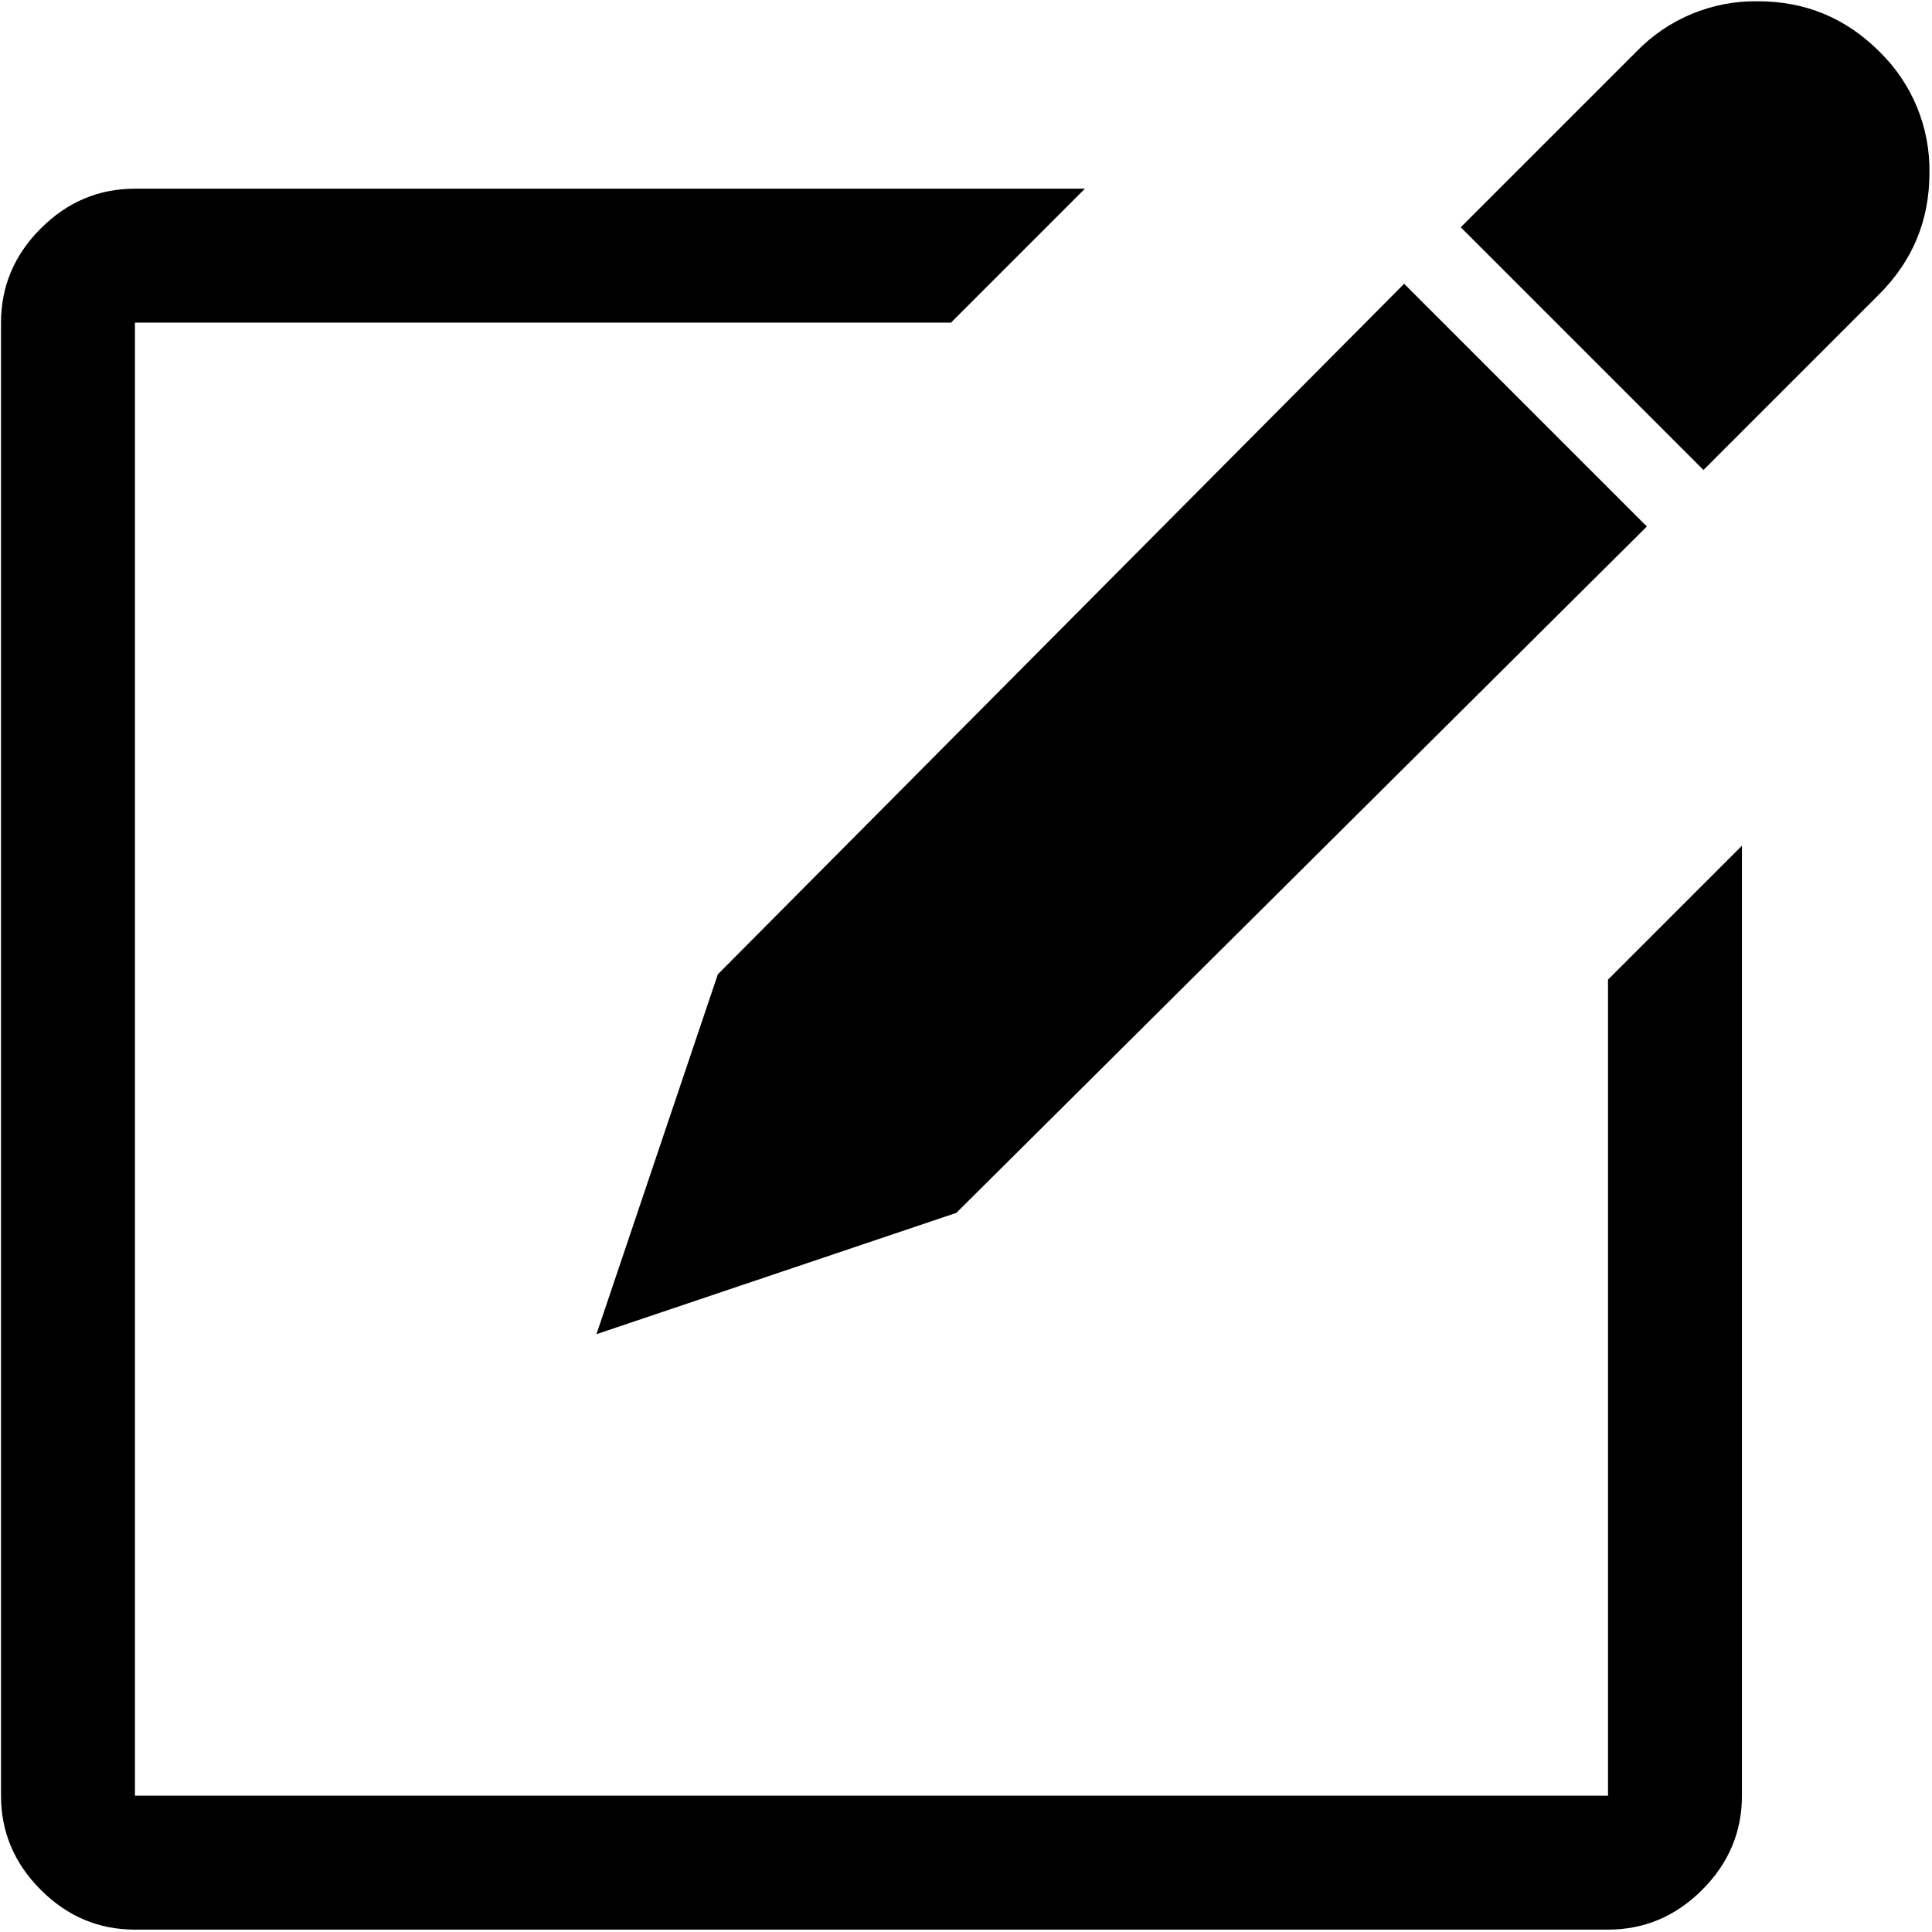
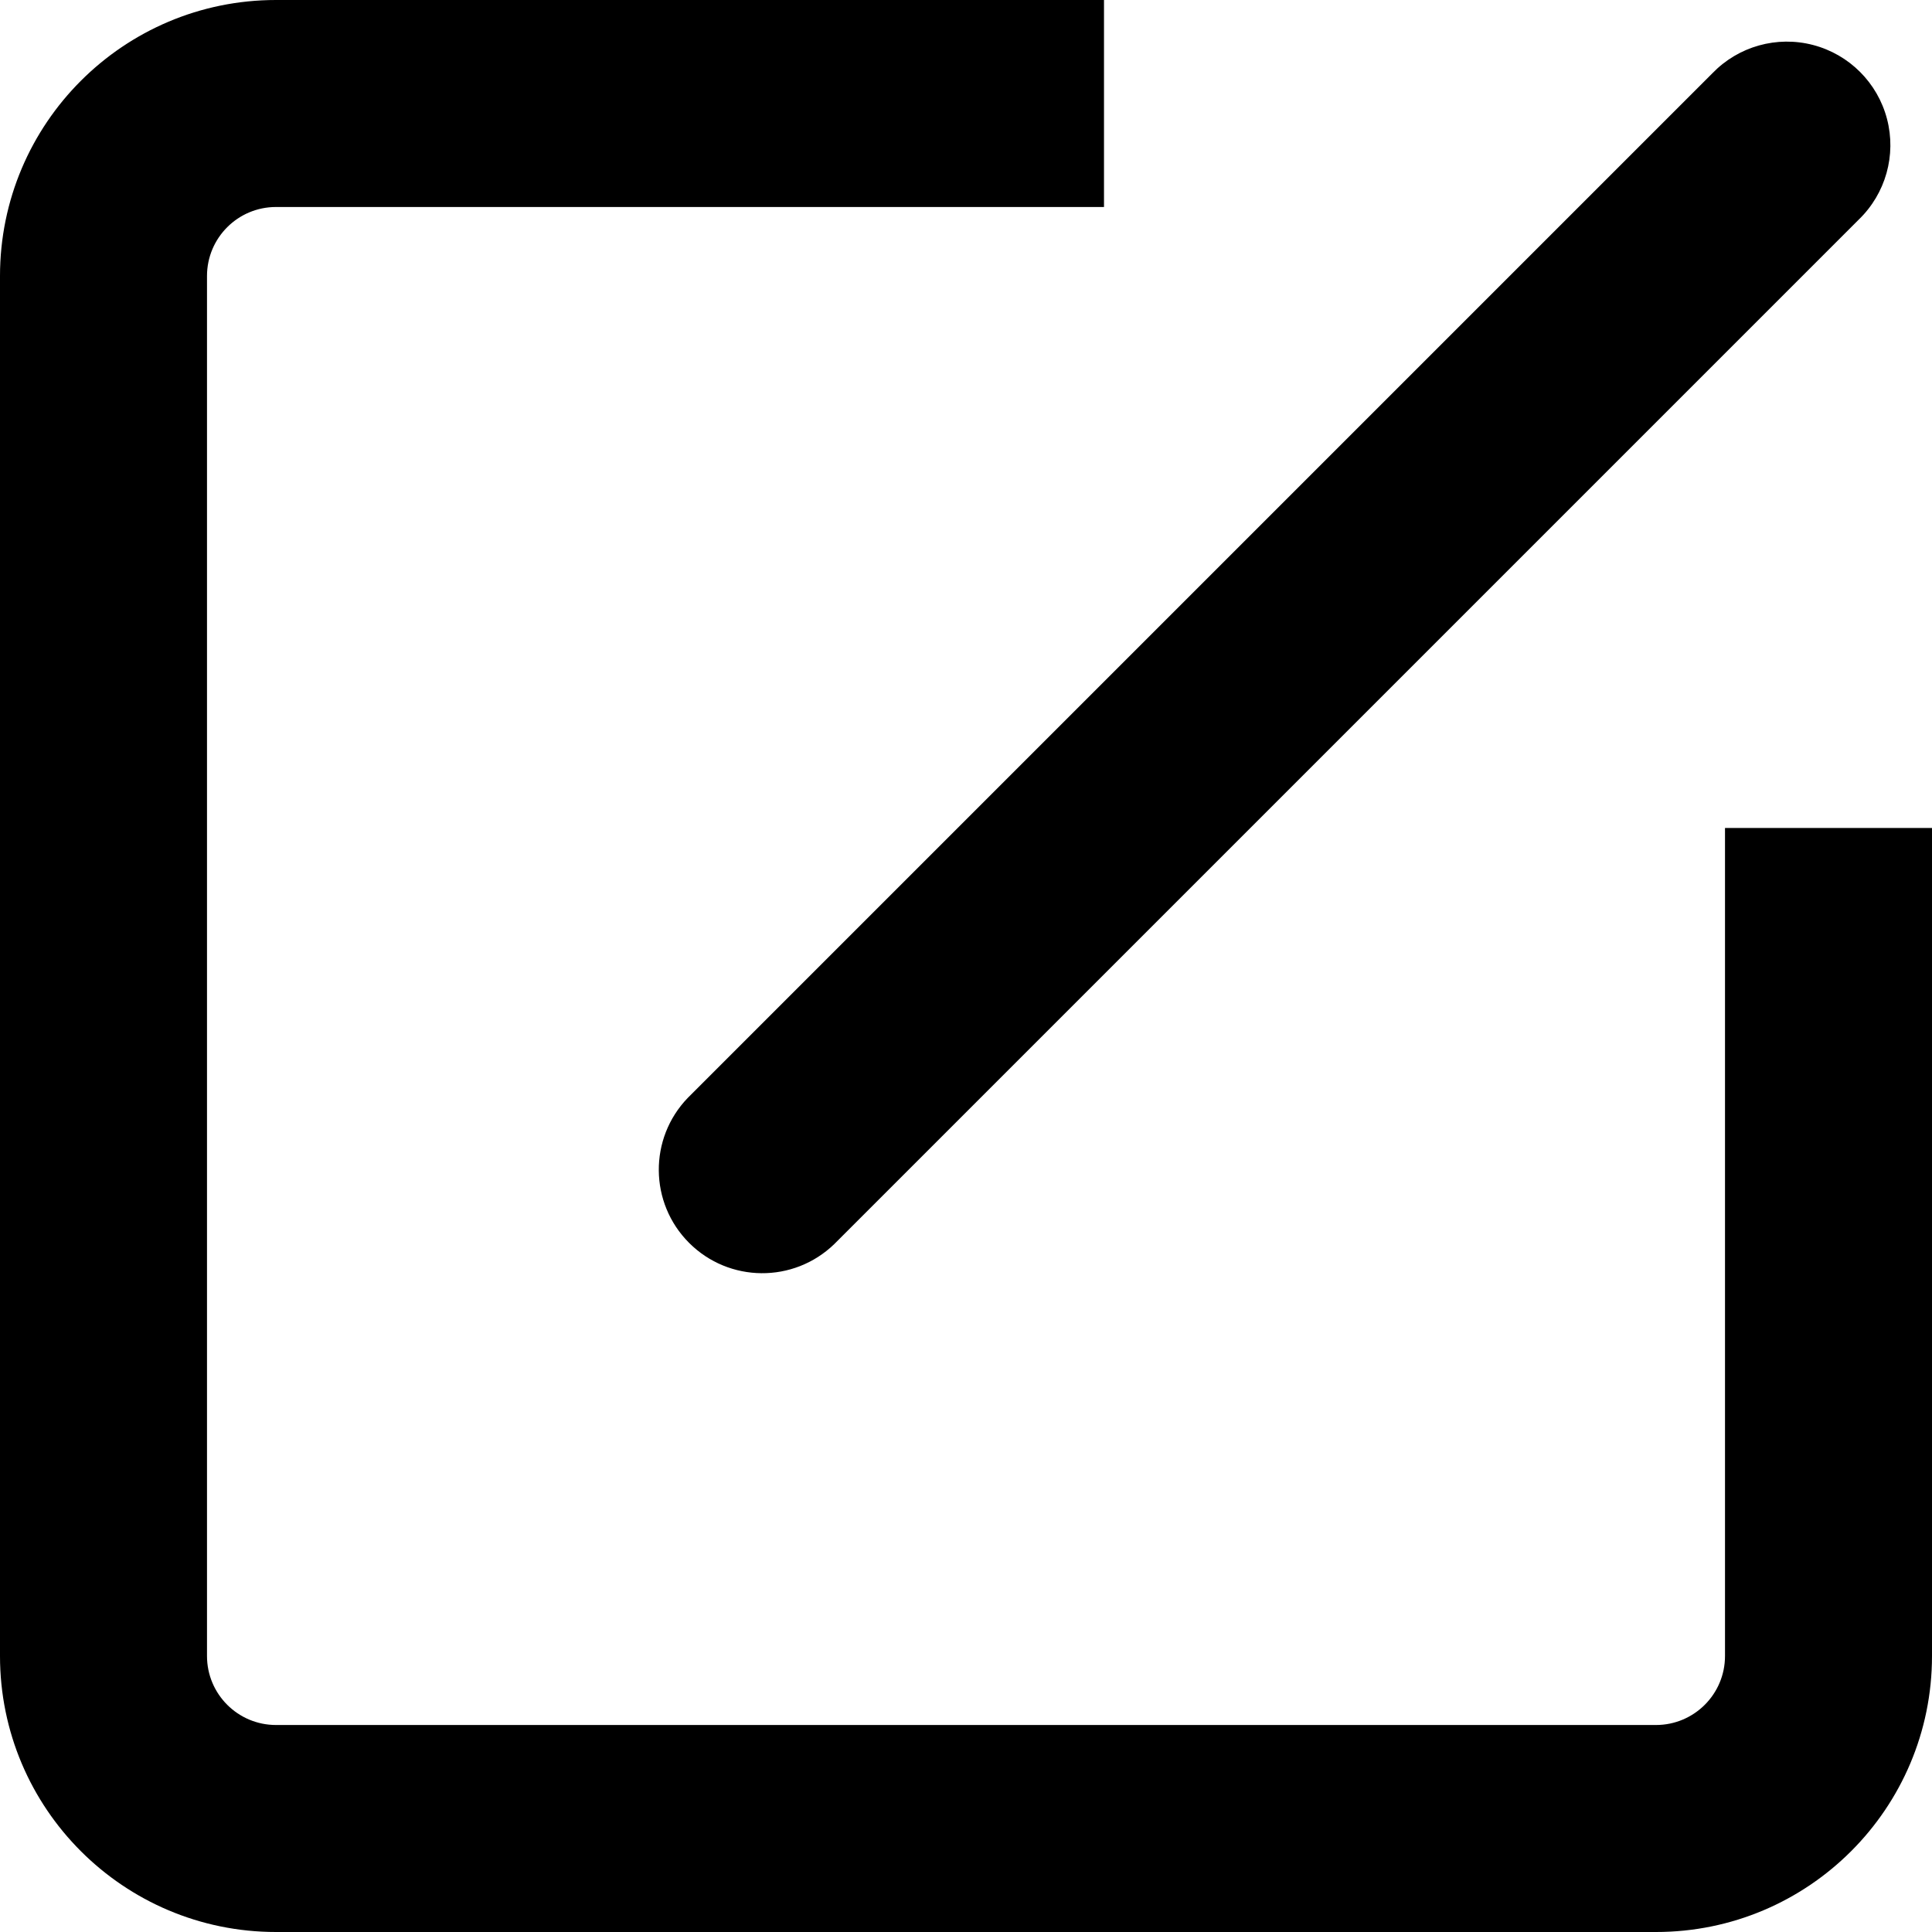
- <svg xmlns="http://www.w3.org/2000/svg" t="1550426261945" class="icon" style="" viewBox="0 0 1024 1024" version="1.1" p-id="11060" width="32" height="32">
+ <svg xmlns="http://www.w3.org/2000/svg" t="1551604974484" class="icon" style="" viewBox="0 0 1024 1024" version="1.1" p-id="4882" width="16" height="16">
  <defs>
    <style type="text/css" />
  </defs>
-   <path d="M316.133 707.141l64.335-190.734L744.223 150.408l128.643 128.643L506.894 642.833zM996.035 27.267a87.606 87.606 0 0 1 26.61 64.335c0 25.132-8.87 46.595-26.61 64.335l-93.163 93.163L774.228 120.458 867.391 27.295a87.606 87.606 0 0 1 64.335-26.61c25.104-0.027 46.54 8.843 64.308 26.583z" p-id="11061" fill="#000000" />
-   <path d="M71.522 100.007h503.513l-70.988 70.988H71.522v780.758h780.758V519.227l70.988-70.988v503.513c0 19.218-7.036 35.864-21.08 49.908-14.044 14.044-30.689 21.08-49.908 21.08H71.522c-19.218 0-35.864-7.008-49.908-21.08-14.044-14.044-21.08-30.689-21.08-49.908V170.995c0-19.218 7.036-35.864 21.08-49.908 14.044-14.044 30.689-21.08 49.908-21.08z" p-id="11062" fill="#000000" />
+   <path d="M877.714 1024H146.286a146.286 146.286 0 0 1-146.286-146.286V146.286a146.286 146.286 0 0 1 146.286-146.286h438.857v109.714H146.286a36.571 36.571 0 0 0-36.571 36.571v731.429a36.571 36.571 0 0 0 36.571 36.571h731.429a36.571 36.571 0 0 0 36.571-36.571V438.857h109.714v438.857a146.286 146.286 0 0 1-146.286 146.286z m-435.566-364.581a54.857 54.857 0 0 1-77.568-77.568L907.63 38.802a54.857 54.857 0 1 1 77.568 77.568z" p-id="4883" />
</svg>
